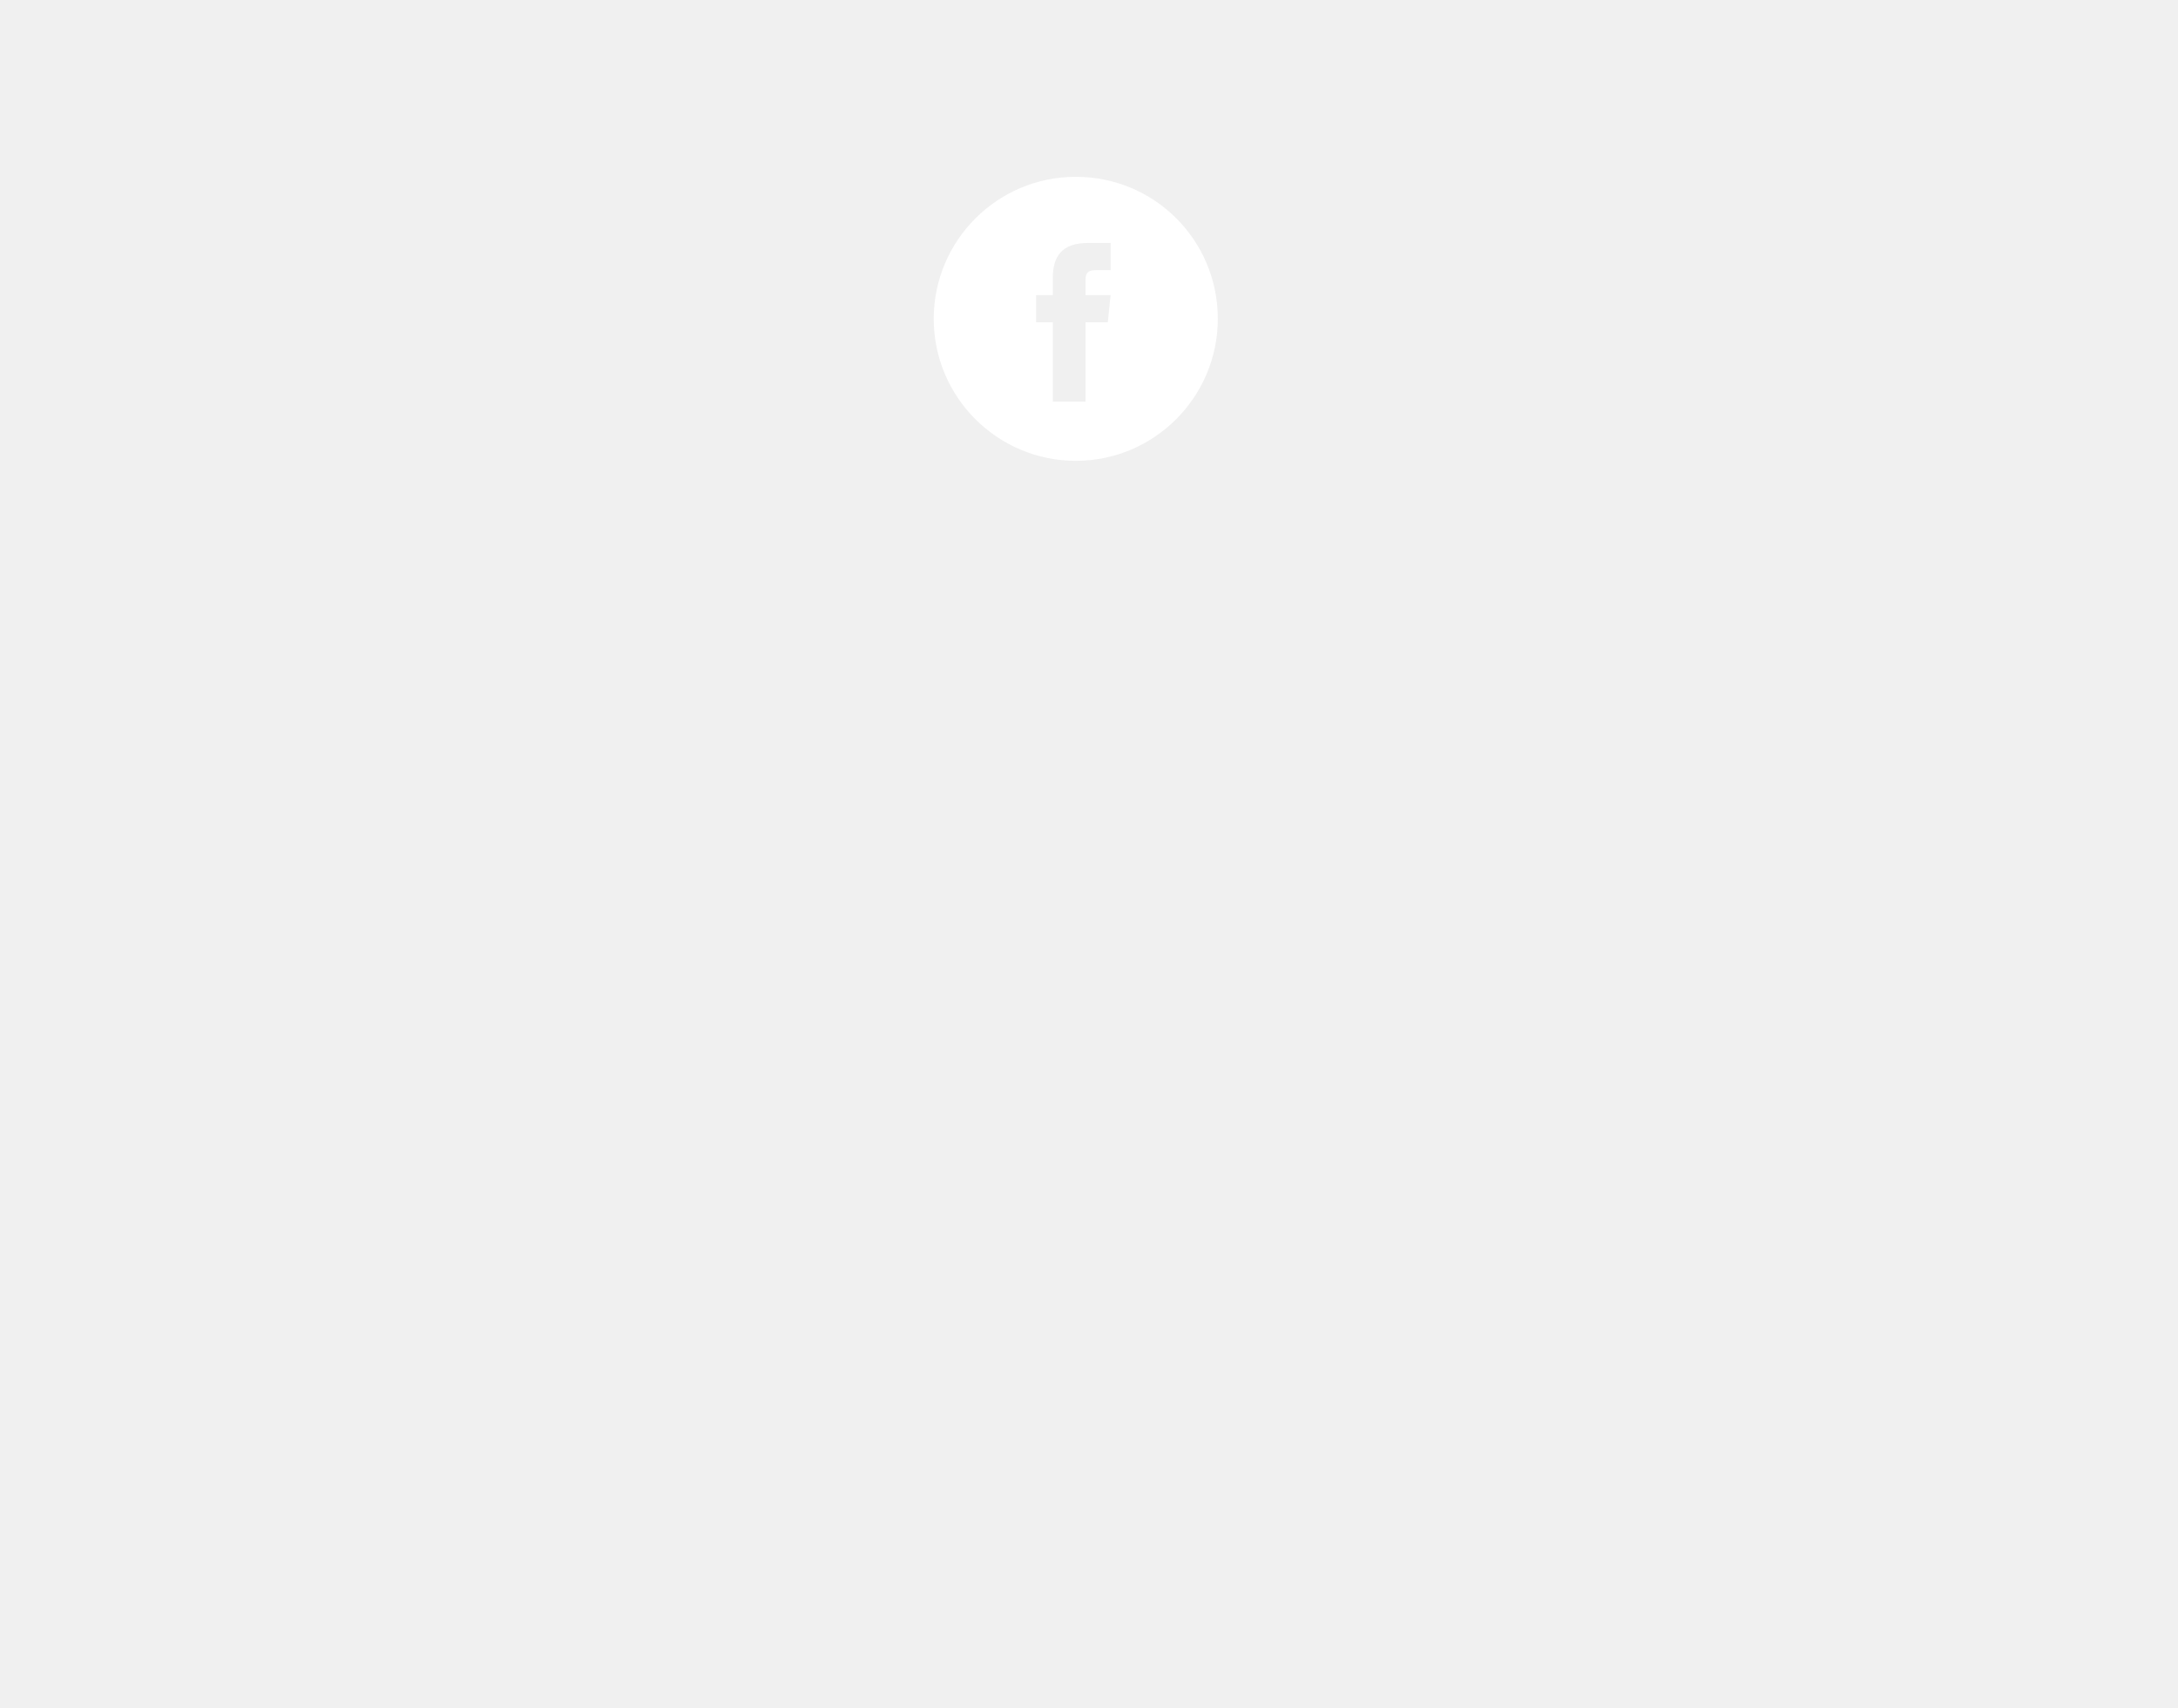
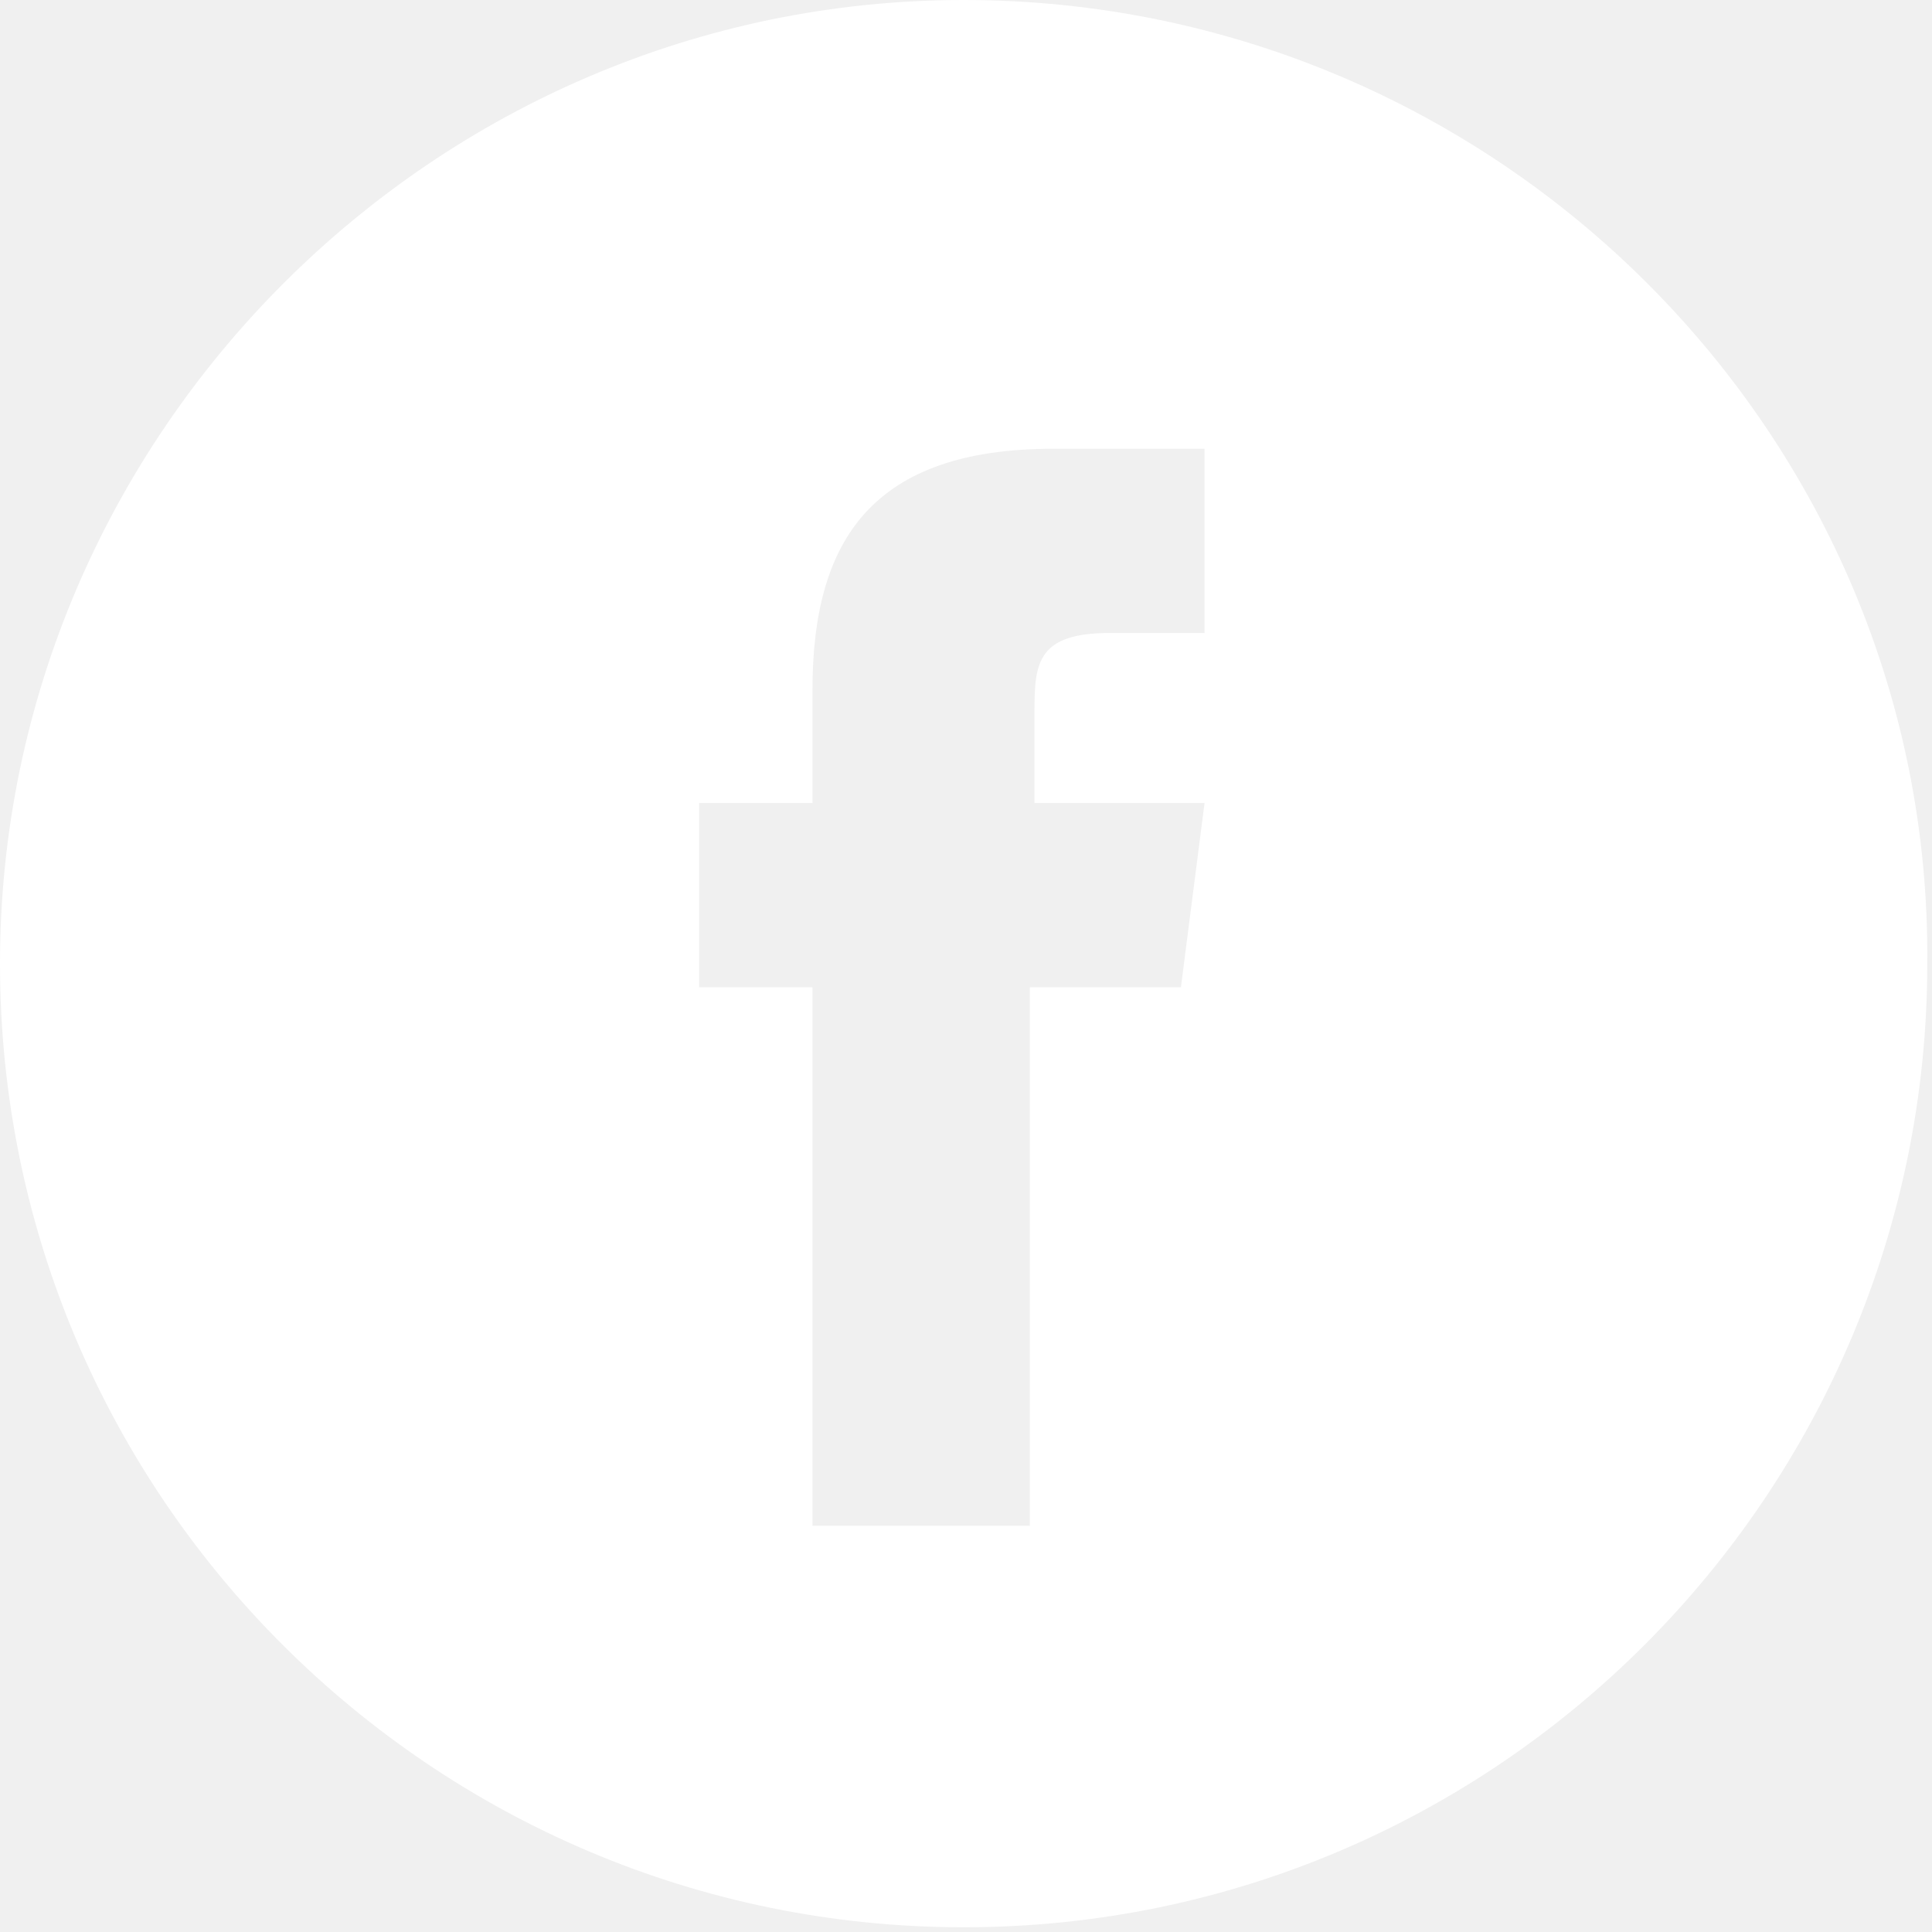
- <svg xmlns="http://www.w3.org/2000/svg" version="1.1" id="icons" x="0px" y="0px" viewBox="0 0 312.8 245.3" enable-background="new 0 0 312.8 245.3" xml:space="preserve">
+ <svg xmlns="http://www.w3.org/2000/svg" version="1.1" id="icons" x="0px" y="0px" viewBox="0 0 40.9 40.9" enable-background="new 0 0 40.9 40.9" xml:space="preserve">
  <g id="facebook">
    <g>
-       <path fill="#FFFFFF" d="M154.5,25.4c-11.3,0-20.4,9.2-20.4,20.4c0,11.3,9.2,20.4,20.4,20.4c11.3,0,20.4-9.2,20.4-20.4    C174.9,34.5,165.8,25.4,154.5,25.4z M155.9,57.7h-4.7V46.3h-2.4v-3.9h2.4V40c0-3.2,1.3-5.1,5.1-5.1h3.2v3.9h-2    c-1.5,0-1.6,0.6-1.6,1.6l0,2h3.6l-0.4,3.9h-3.2V57.7z" />
+       <path fill="#FFFFFF" d="M20.4,0C9.2,0,0,9.2,0,20.4c0,11.3,9.2,20.4,20.4,20.4c11.3,0,20.4-9.2,20.4-20.4C40.9,9.2,31.7,0,20.4,0z     M21.9,32.3h-4.7V20.9h-2.4v-3.9h2.4v-2.4c0-3.2,1.3-5.1,5.1-5.1h3.2v3.9h-2c-1.5,0-1.6,0.6-1.6,1.6l0,2h3.6L25,20.9h-3.2V32.3z" />
    </g>
  </g>
</svg>
